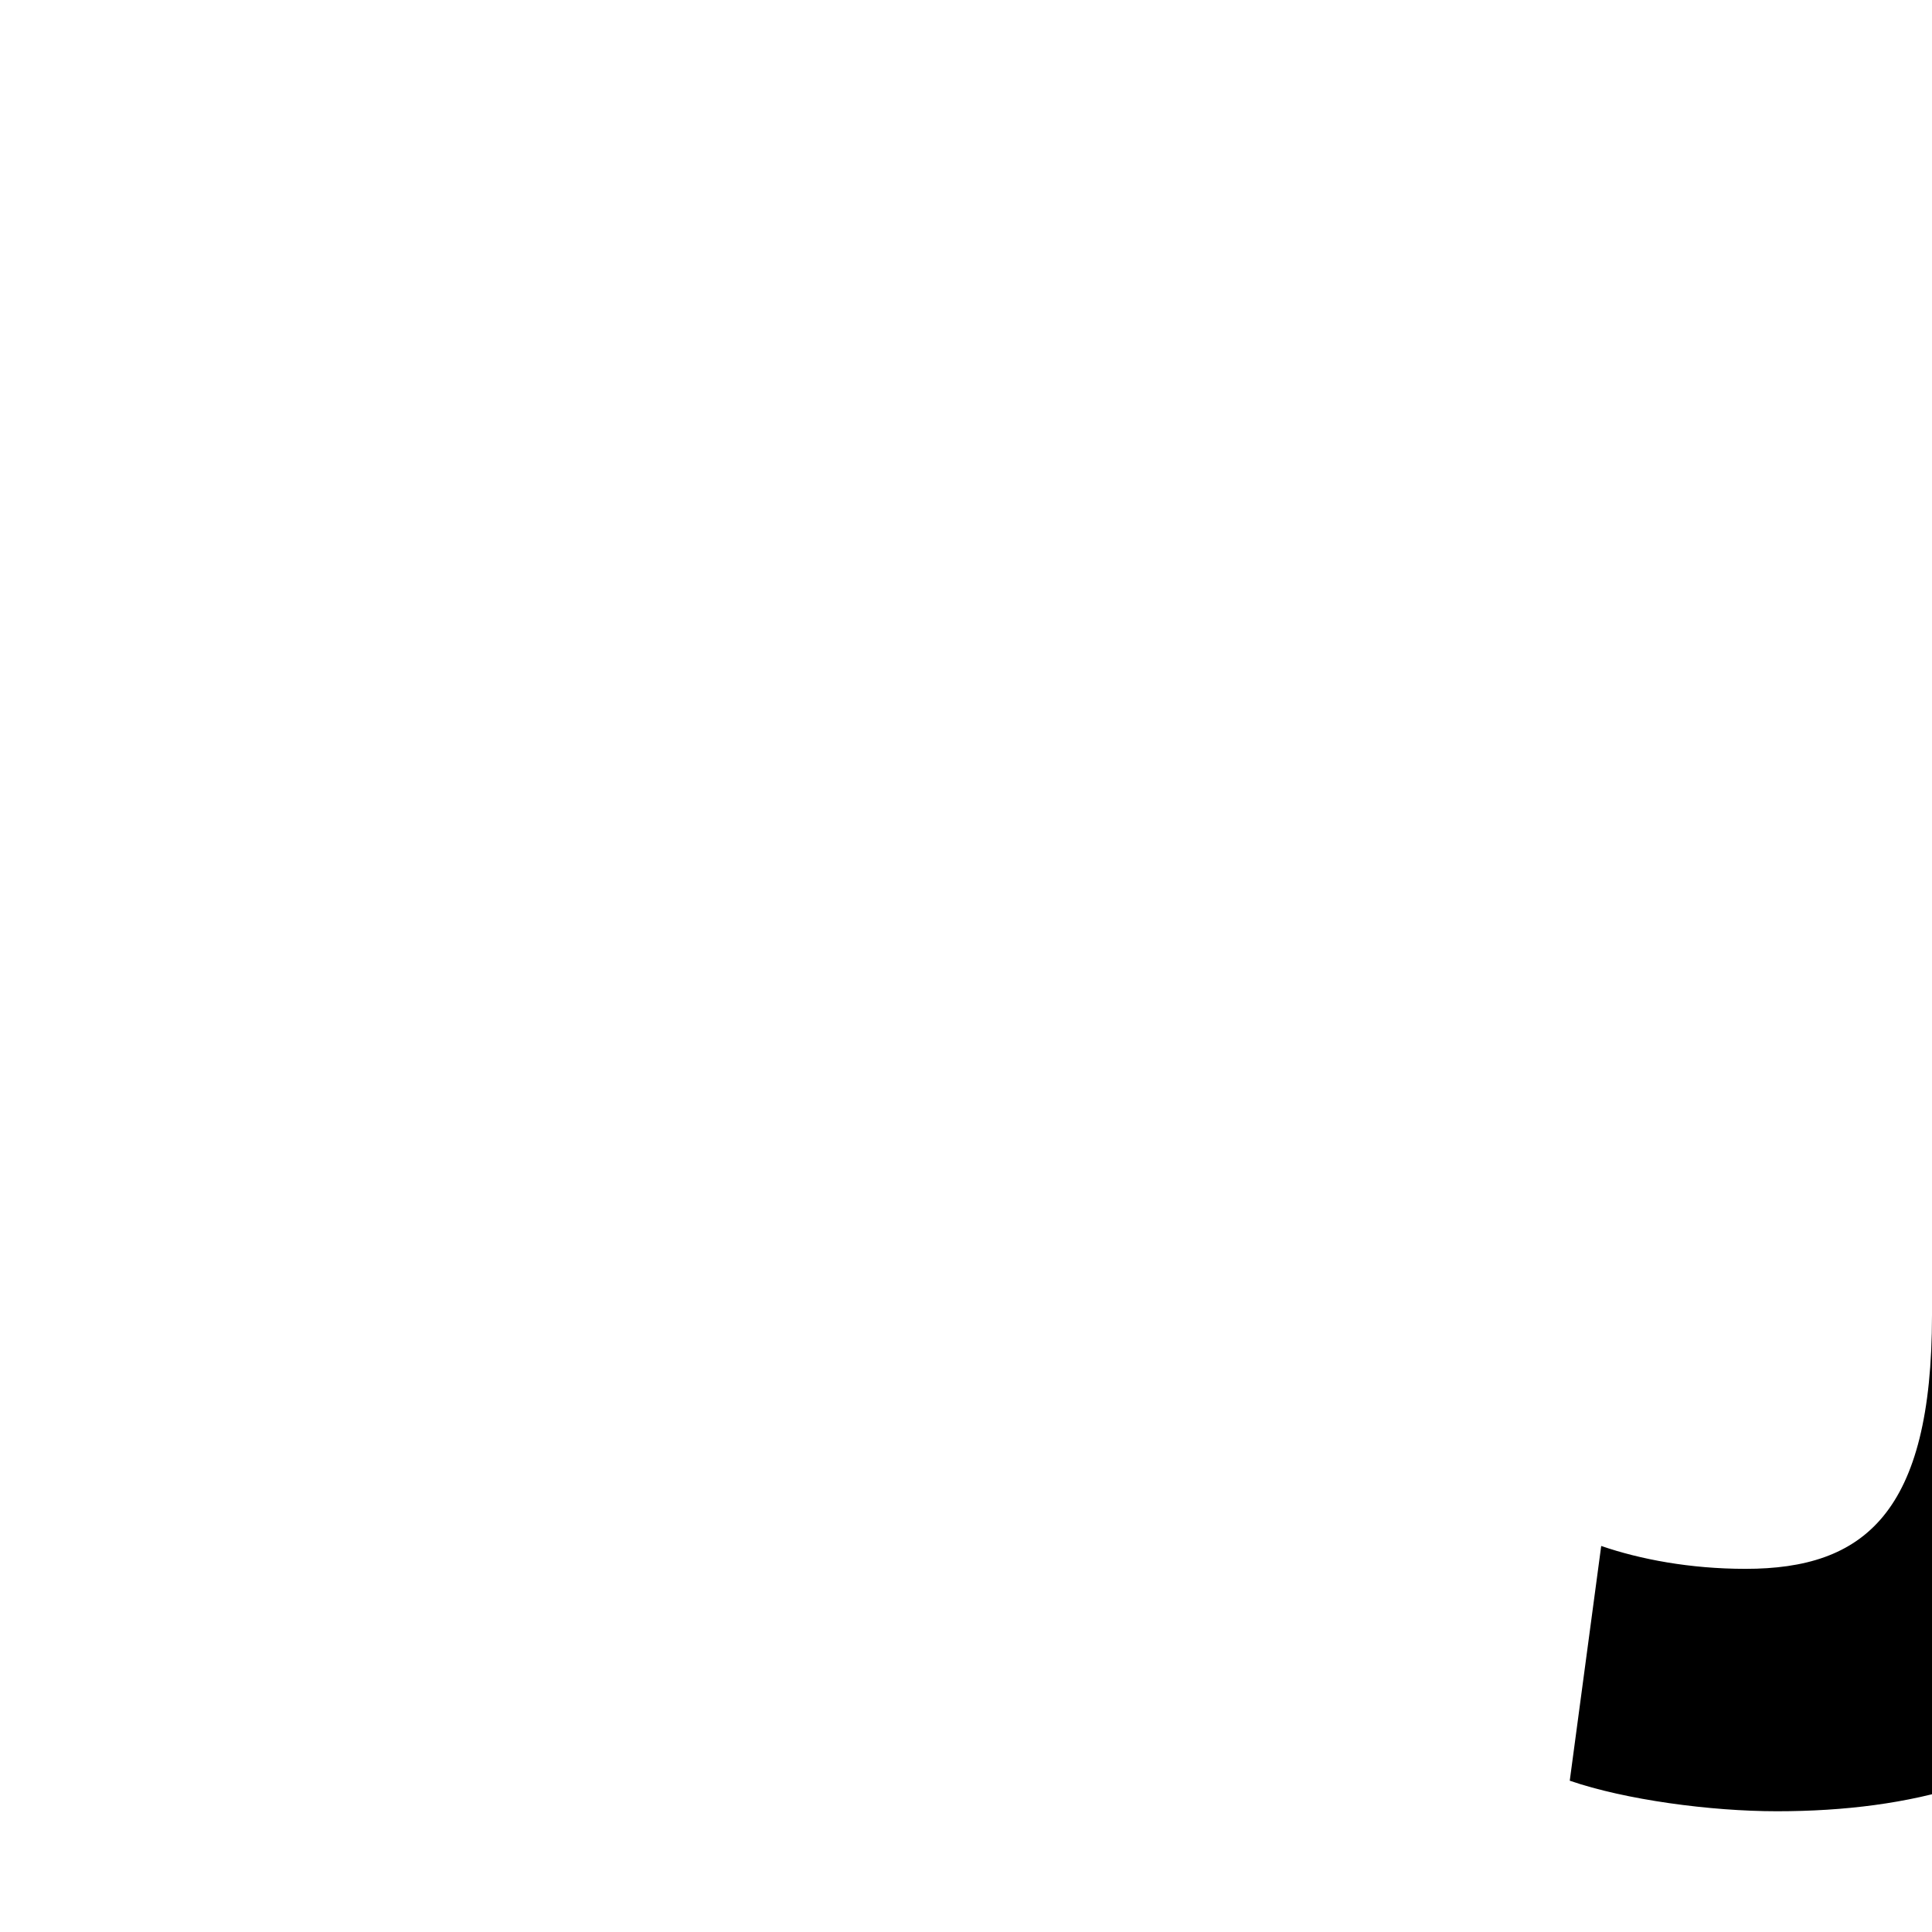
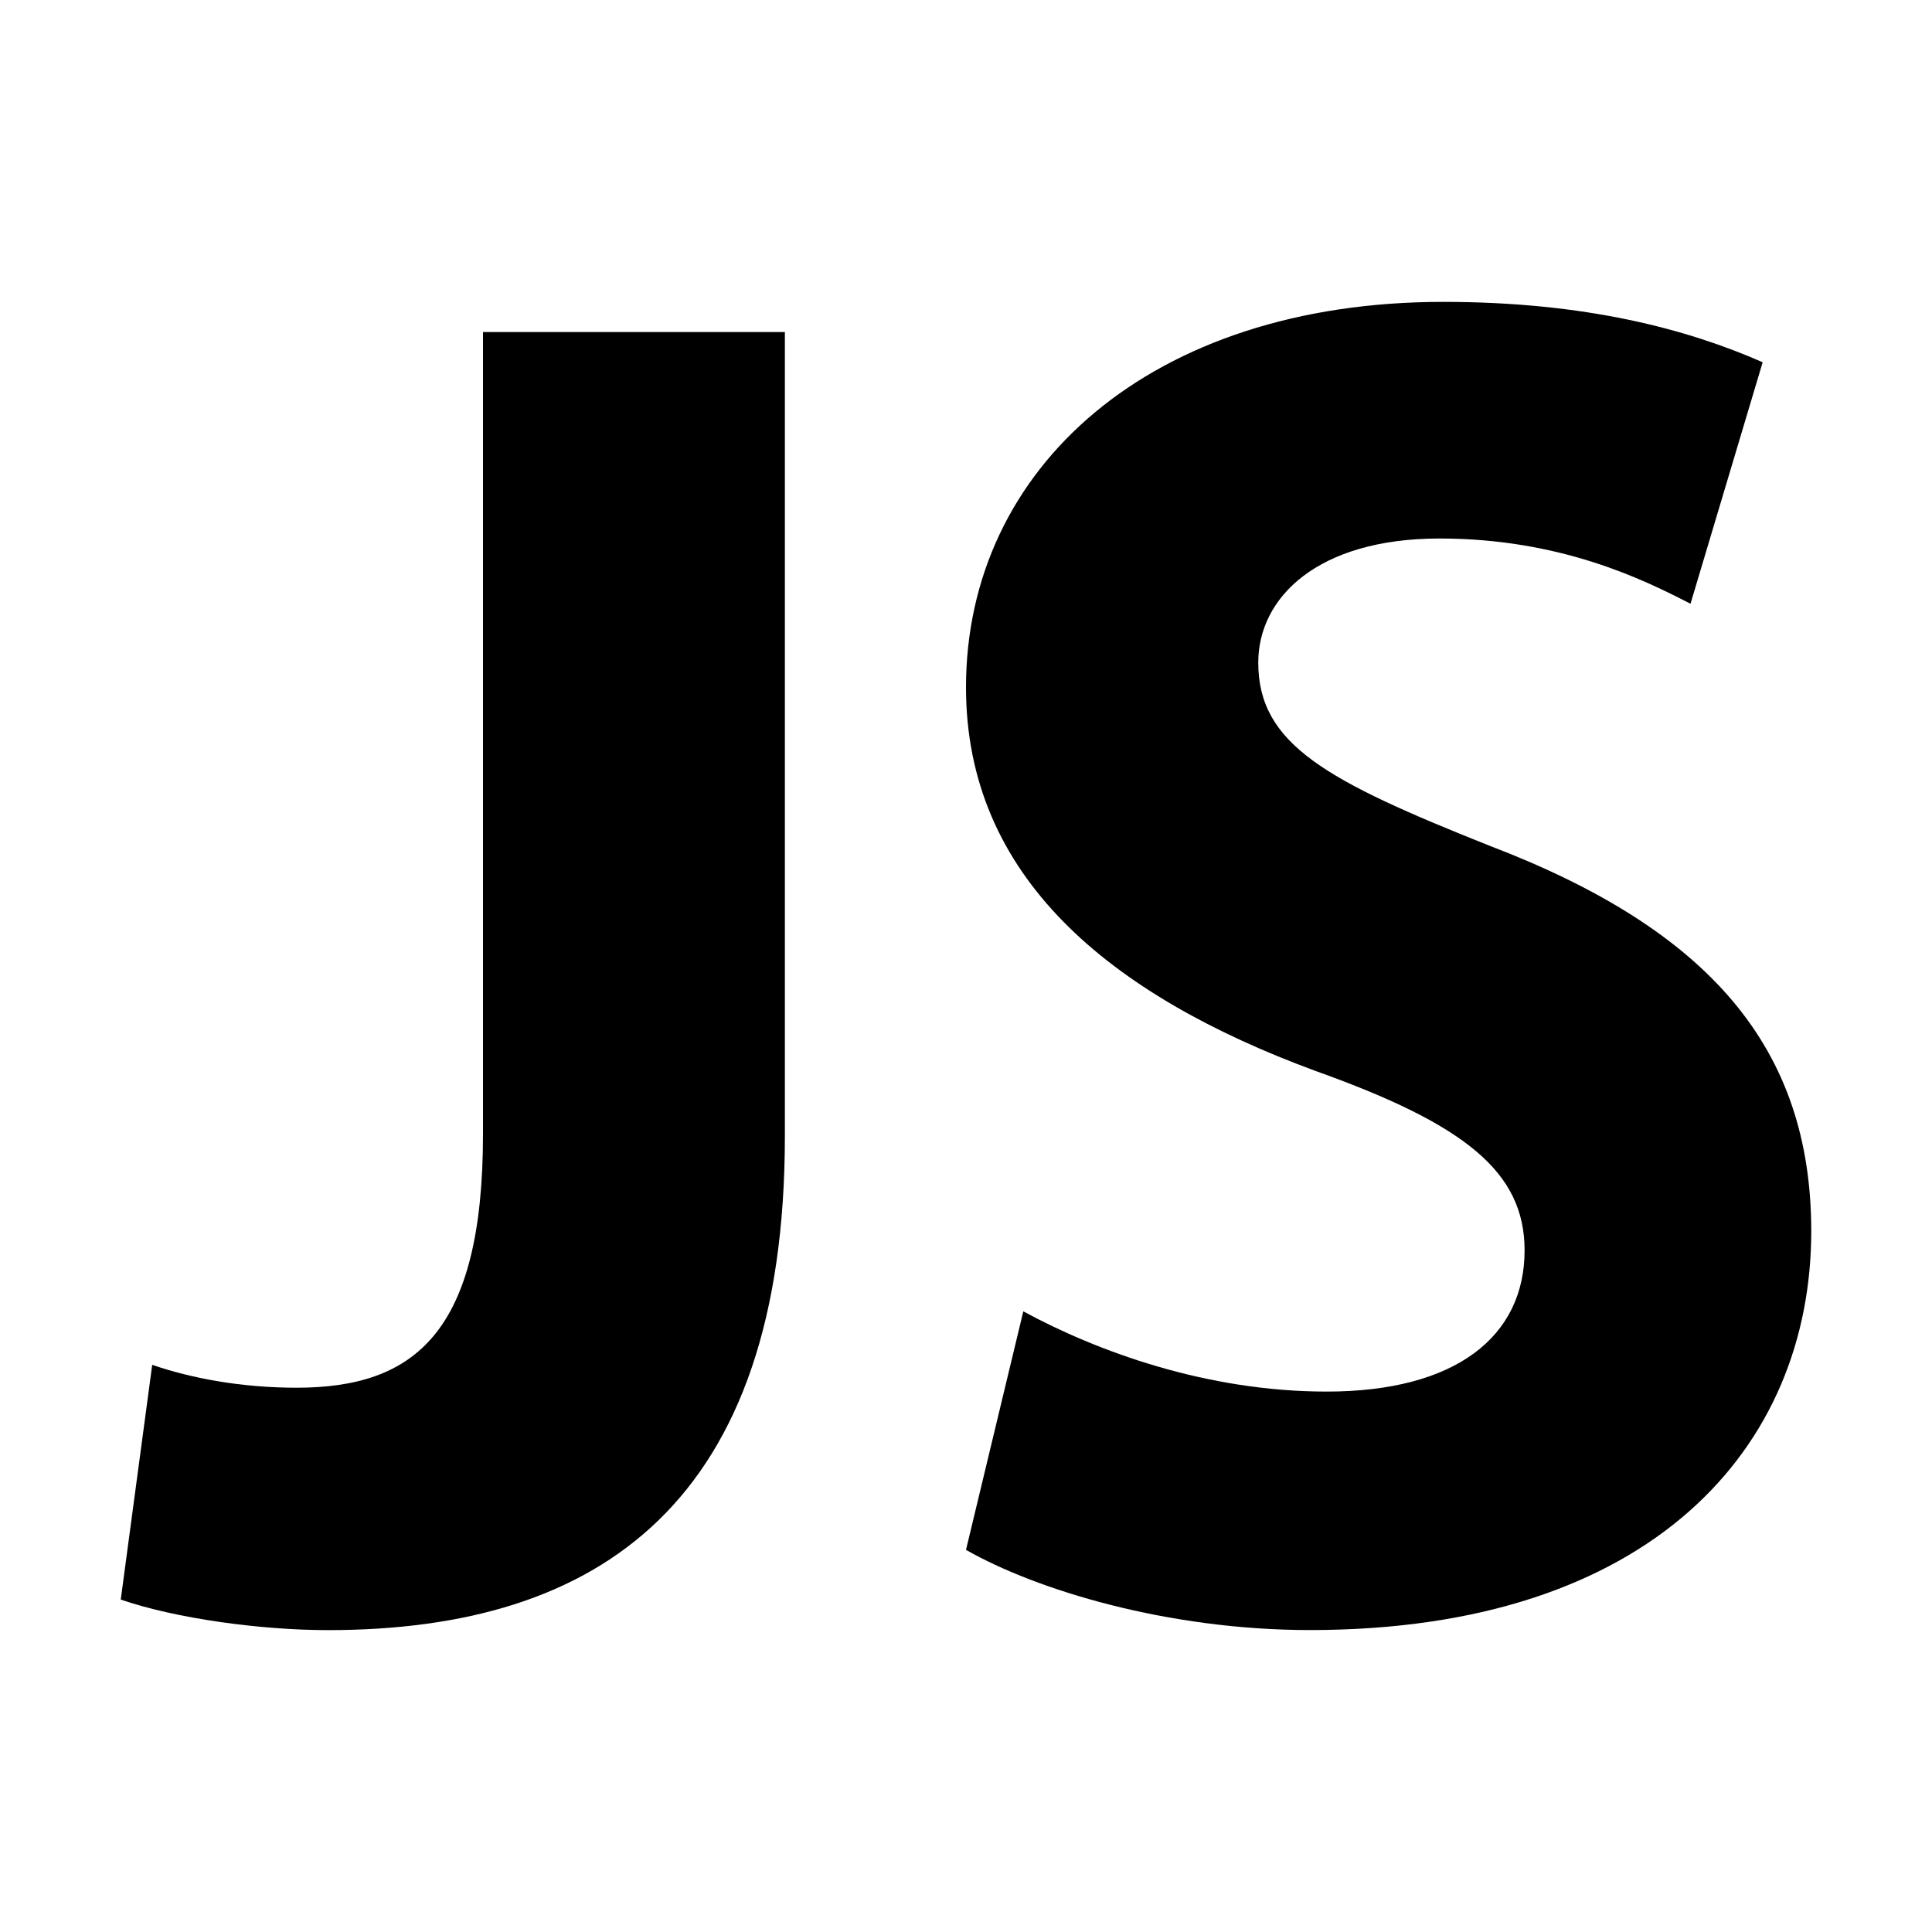
<svg xmlns="http://www.w3.org/2000/svg" version="1.1" id="Layer_1" x="0px" y="0px" width="512px" height="512px" viewBox="0 0 512 512" enable-background="new 0 0 512 512" xml:space="preserve">
  <g transform="translate(384 48)">
    <g id="icon-javascript_1_1_">
-       <path d="M208,88.001h-80v212.498c0,52.58-18.032,67.261-49.412,67.261c-14.705,0-27.948-2.521-38.25-6.064L32,423.904    C46.7,428.967,69.259,432,86.907,432C158.955,432,208,398.129,208,301.019V88.001L208,88.001z" />
-       <path d="M382.463,80C305.02,80,256,123.998,256,182.154c0,50.082,37.751,81.44,92.641,101.665    c39.7,14.157,55.391,26.807,55.391,47.539c0,22.755-18.138,37.424-52.448,37.424c-31.863,0-60.789-10.639-80.394-21.255v-0.021    L256,410.727c18.639,10.637,53.441,21.254,91.167,21.254C437.853,431.98,480,383.43,480,326.284    c0-48.55-26.958-79.9-85.278-102.163c-43.139-17.191-61.27-26.795-61.27-48.542c0-17.2,15.689-32.869,48.043-32.869    c31.846,0,53.744,10.707,66.505,17.291l19.125-64C447.125,87.22,420.187,80,382.463,80L382.463,80z" />
+       <path d="M-176,40.001h-80v212.498c0,52.58-18.032,67.261-49.412,67.261c-14.705,0-27.948-2.521-38.25-6.063L-352,375.904    c14.7,5.062,37.259,8.096,54.907,8.096C-225.045,384-176,350.129-176,253.02V40.001L-176,40.001z" />
+       <path d="M-1.537,32C-78.98,32-128,75.998-128,134.154c0,50.083,37.751,81.44,92.641,101.665    c39.7,14.158,55.392,26.808,55.392,47.539c0,22.756-18.139,37.425-52.448,37.425c-31.863,0-60.789-10.64-80.394-21.255v-0.021    L-128,362.727c18.639,10.638,53.441,21.255,91.167,21.255C53.854,383.98,96,335.43,96,278.284c0-48.55-26.958-79.9-85.278-102.163    c-43.139-17.191-61.27-26.795-61.27-48.542c0-17.2,15.688-32.869,48.043-32.869c31.846,0,53.744,10.707,66.505,17.291l19.125-64    C63.125,39.22,36.188,32-1.537,32L-1.537,32z" />
    </g>
  </g>
</svg>
